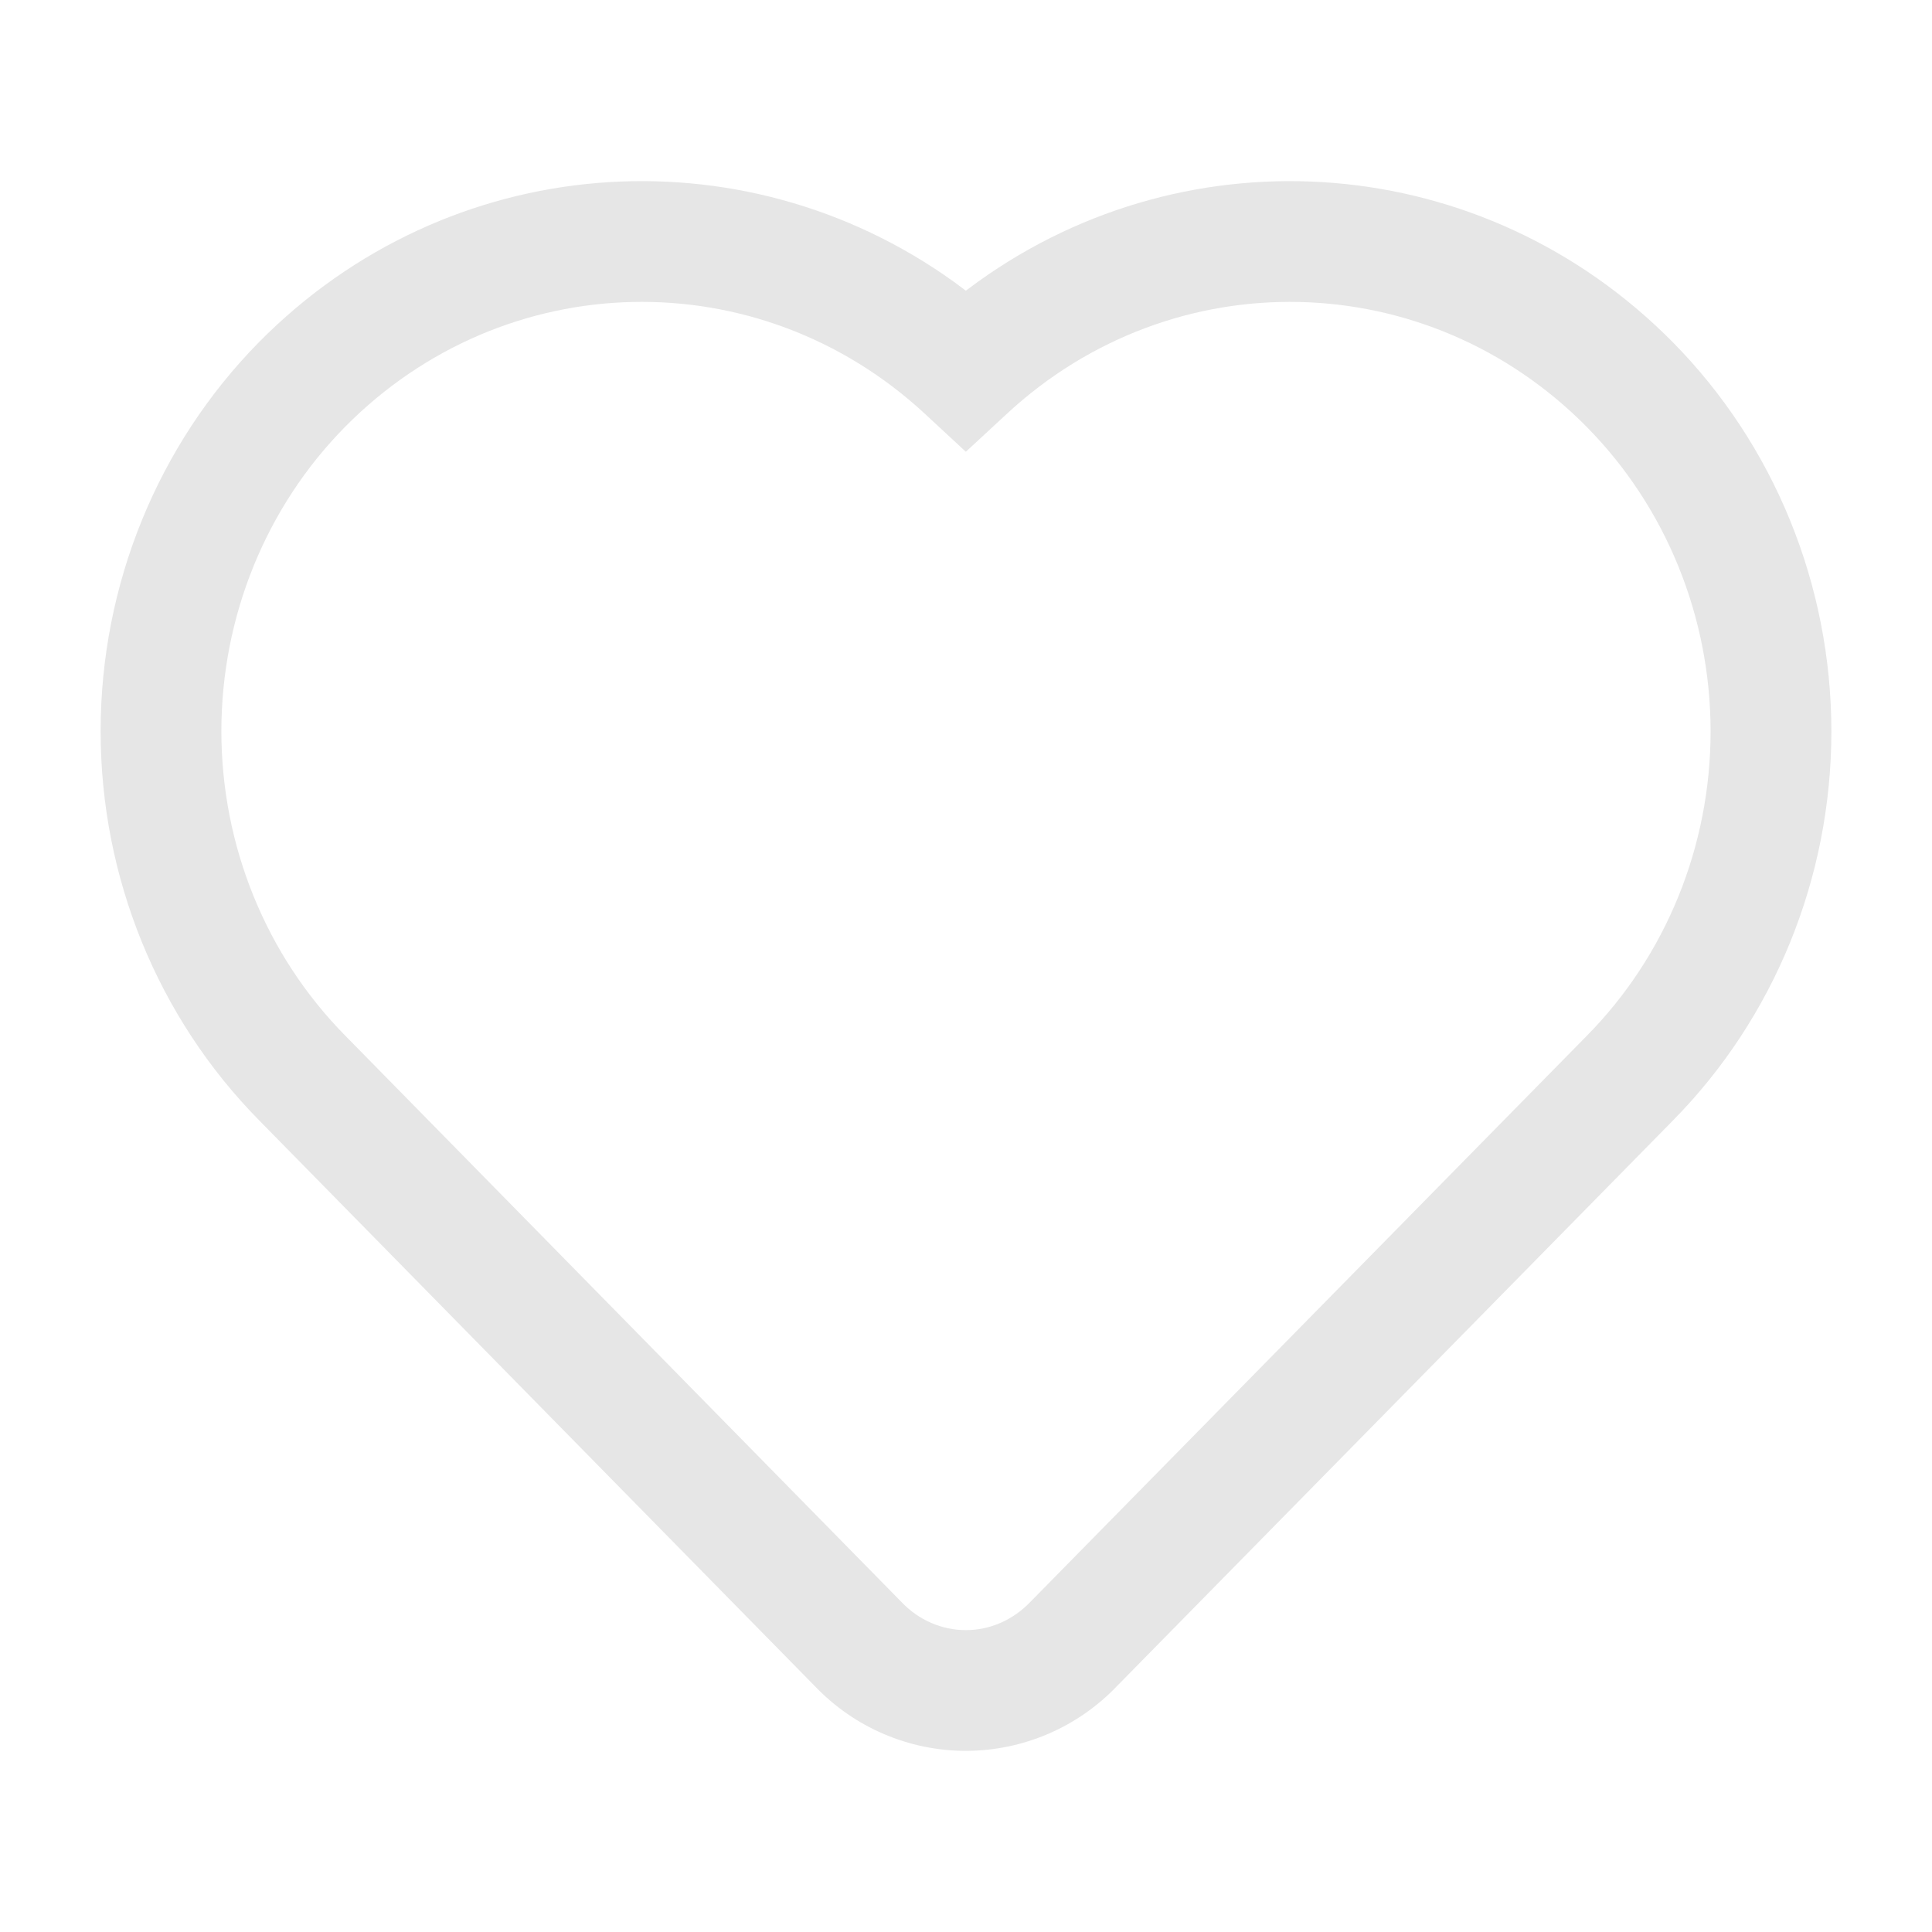
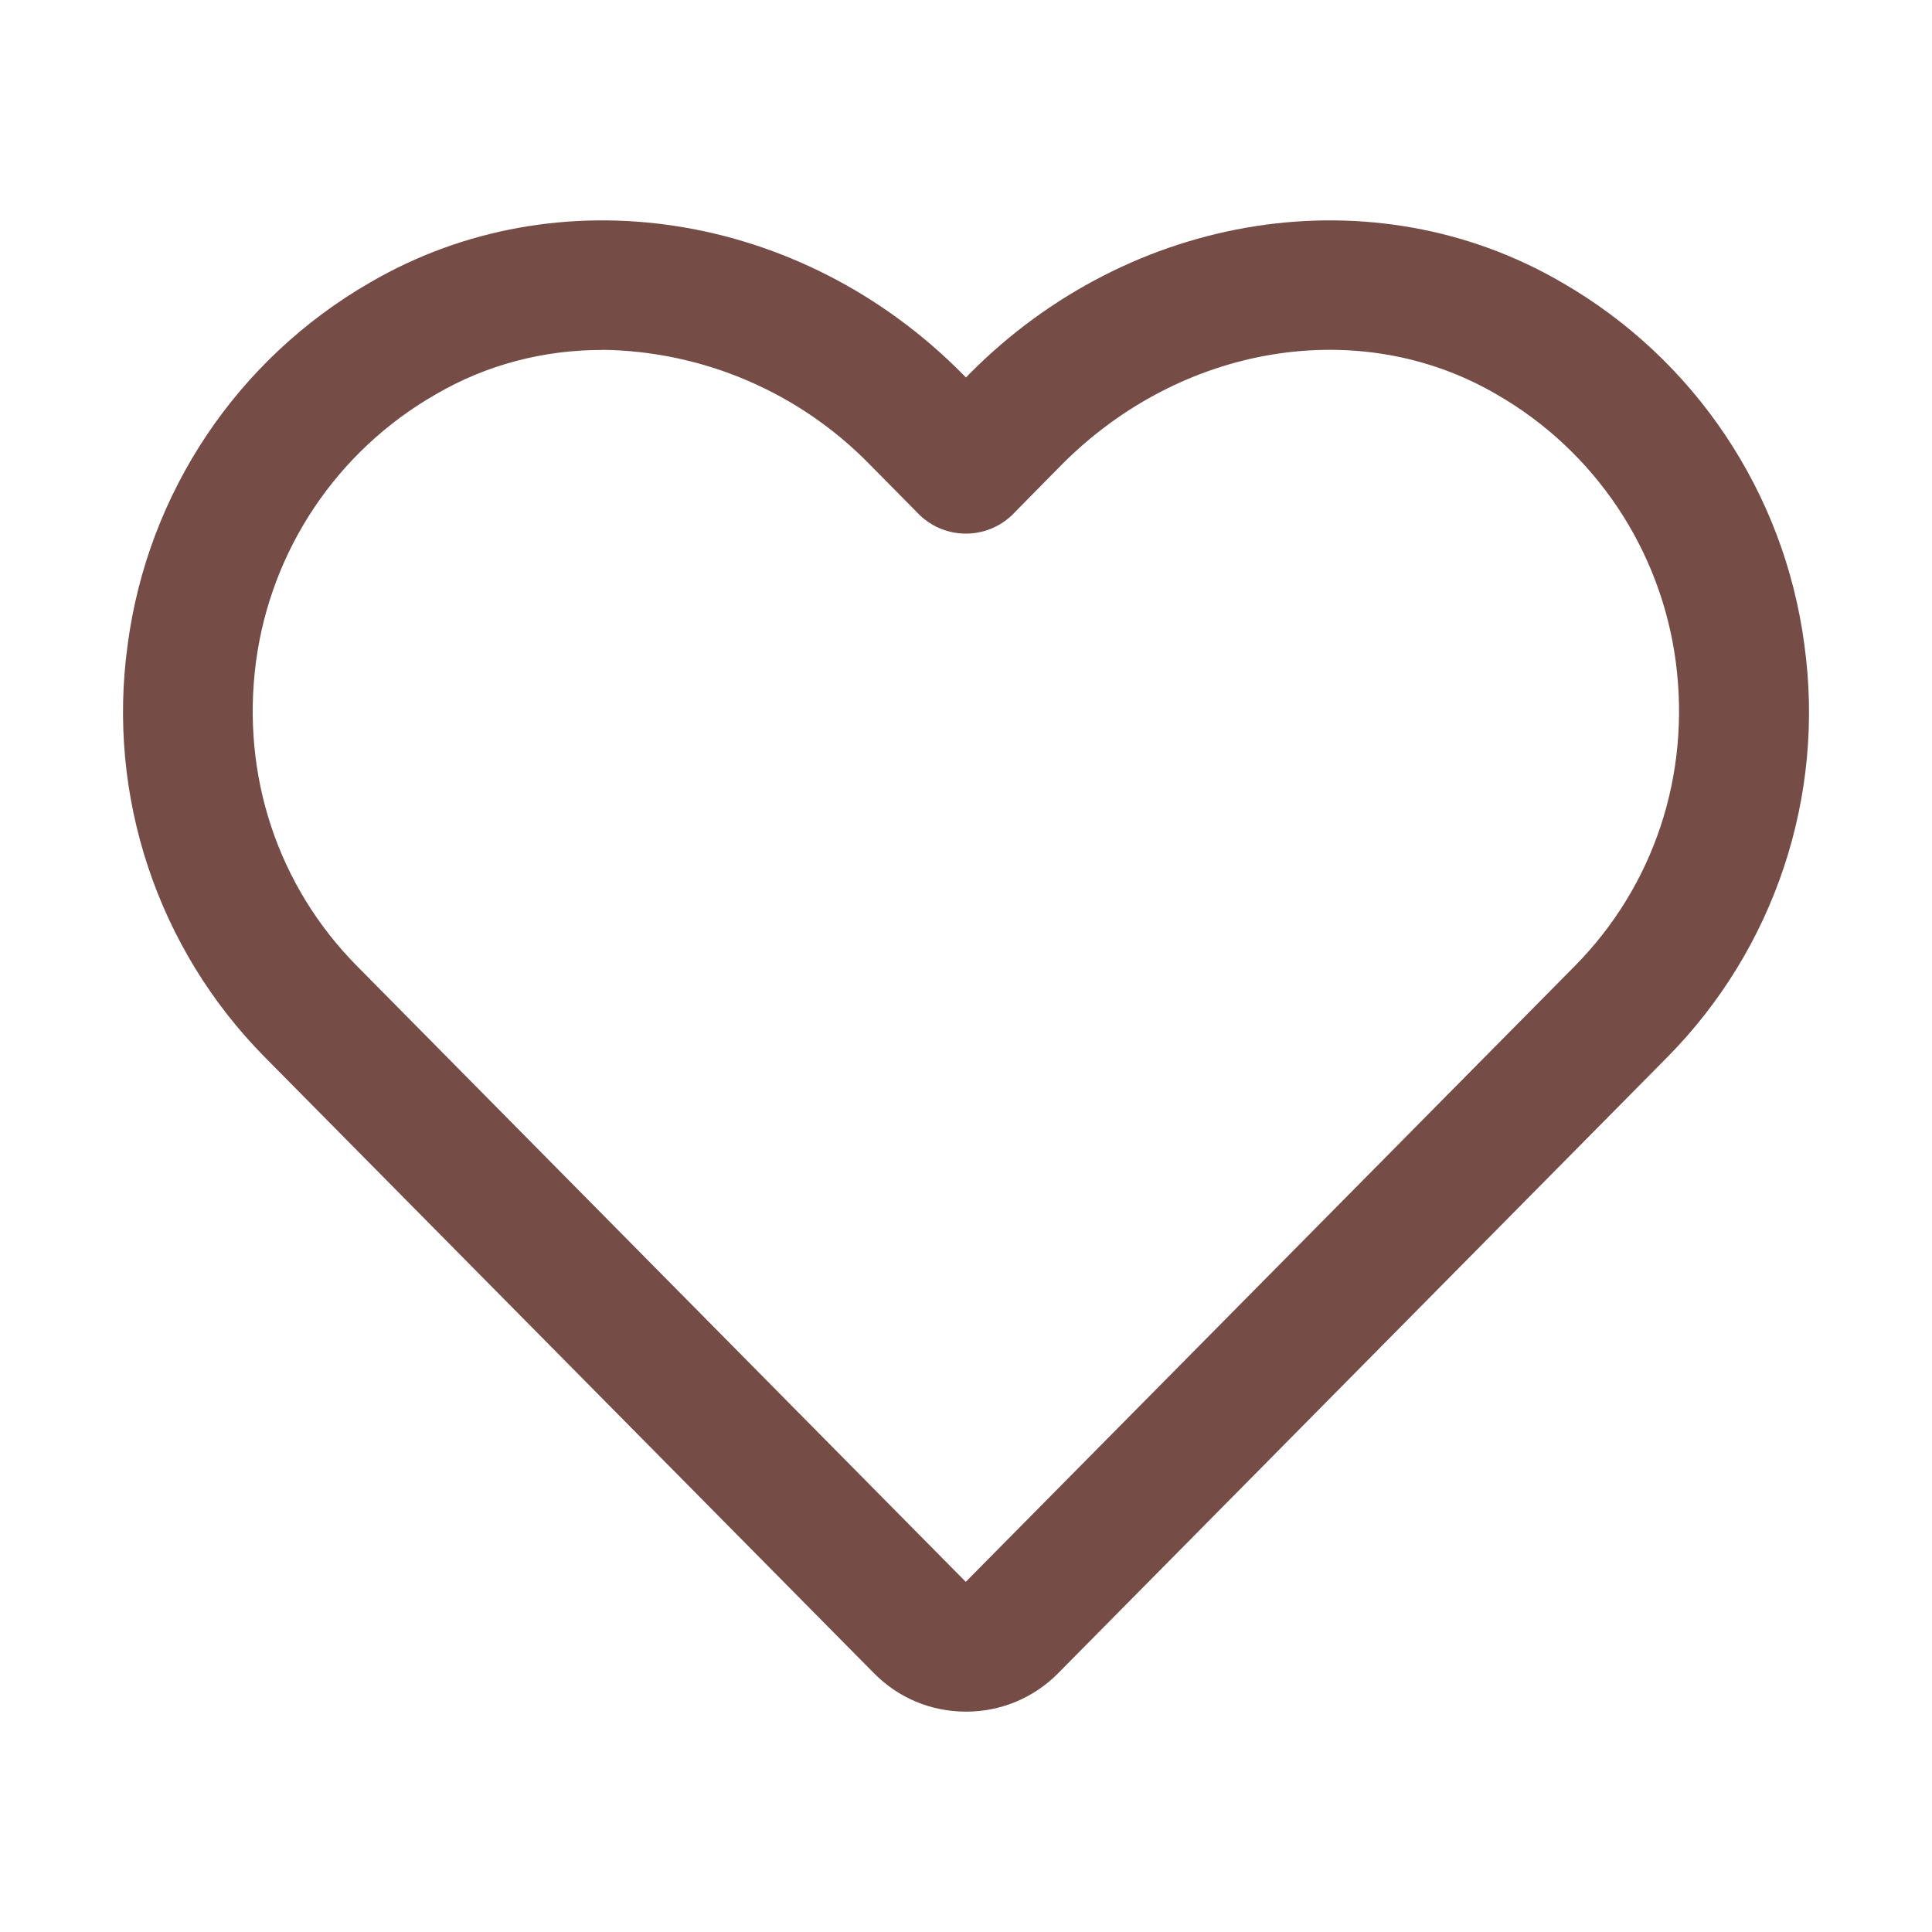
- <svg xmlns="http://www.w3.org/2000/svg" t="1717480536181" class="icon" viewBox="0 0 1024 1024" version="1.1" p-id="4921" width="32" height="32">
-   <path d="M518.4 149.291c112.597-80.789 267.883-69.397 368.128 32 53.867 54.528 84.139 128.853 84.139 206.379 0 77.525-30.293 151.851-84.096 206.336l-294.421 299.52a110.976 110.976 0 0 1-80.213 34.475 110.72 110.72 0 0 1-79.915-34.176L137.323 593.771C83.563 539.243 53.333 464.981 53.333 387.541s30.229-151.723 84.011-206.272c100.224-101.376 255.531-112.768 368.128-31.979l6.443 4.779 6.485-4.779z m322.603 76.971c-84.629-85.589-219.157-88.64-307.328-6.955l-21.76 20.139-21.717-20.139c-88.192-81.685-222.72-78.635-307.307 6.933-41.92 42.496-65.557 100.608-65.557 161.28 0 60.693 23.637 118.805 65.6 161.344l295.04 300.416c9.045 9.451 21.269 14.72 33.963 14.72 12.693 0 24.917-5.269 34.261-15.04L840.96 549.077c42.005-42.496 65.685-100.651 65.685-161.408 0-60.736-23.68-118.912-65.664-161.408z" fill="#e6e6e6" p-id="4922" />
+ <svg xmlns="http://www.w3.org/2000/svg" t="1739004926968" class="icon" viewBox="0 0 1024 1024" version="1.1" p-id="4188" width="32" height="32">
+   <path d="M512 907.2c-18.56 0-35.84-7.232-48.896-20.48l-322.752-326.4a260.096 260.096 0 0 1-72.704-218.496A260.864 260.864 0 0 1 196.096 149.76c99.392-57.984 228.608-38.016 314.24 48.64L512 200.064l1.6-1.664c85.696-86.656 214.976-106.624 314.304-48.64a260.864 260.864 0 0 1 128.448 192 260.096 260.096 0 0 1-72.704 218.624l-322.752 326.4a68.224 68.224 0 0 1-48.896 20.416zM319.168 185.472c-30.784 0-61.184 7.68-88.448 23.68A192.576 192.576 0 0 0 135.68 350.72c-7.936 60.096 11.52 118.848 53.504 161.28l322.688 326.4 322.816-326.4c41.92-42.432 61.44-101.184 53.504-161.28a192.576 192.576 0 0 0-94.976-141.696c-72.32-42.24-167.232-26.688-230.848 37.632l-25.984 26.368a35.392 35.392 0 0 1-48.896 0l-26.048-26.368a201.6 201.6 0 0 0-142.336-61.248z m542.272 353.472h1.088-1.088z" fill="#764C46" p-id="4189" />
</svg>
